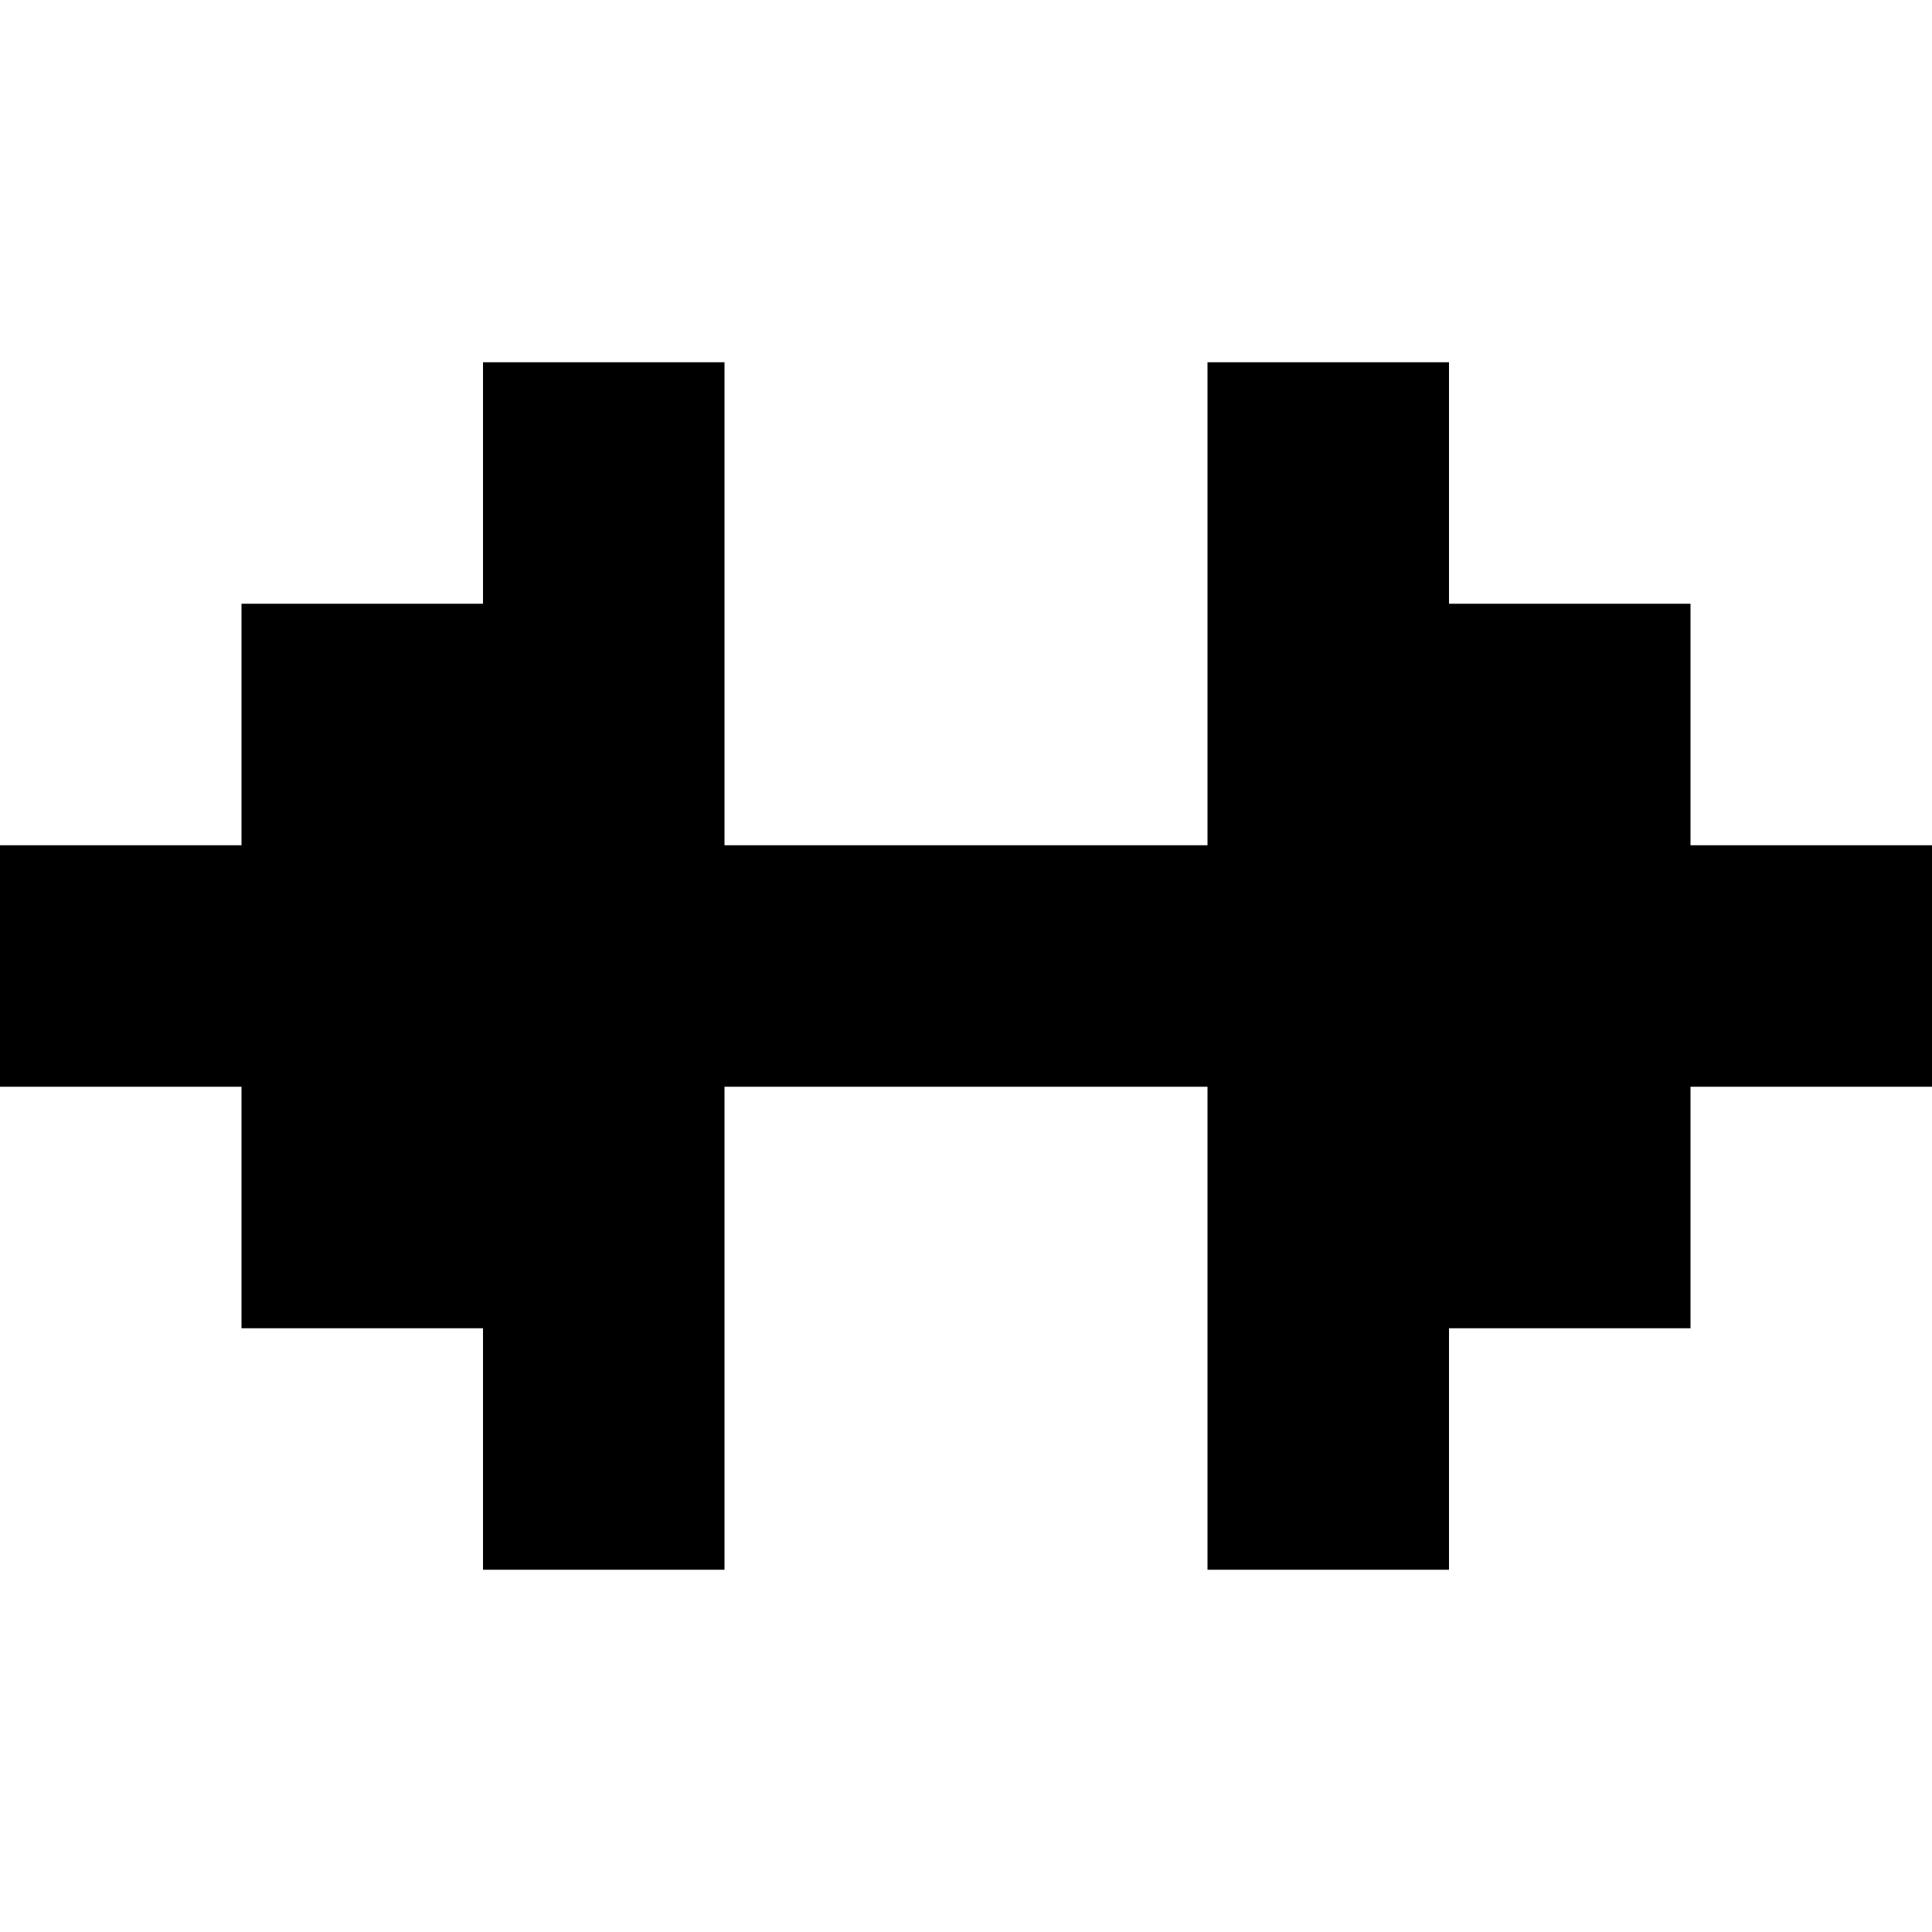
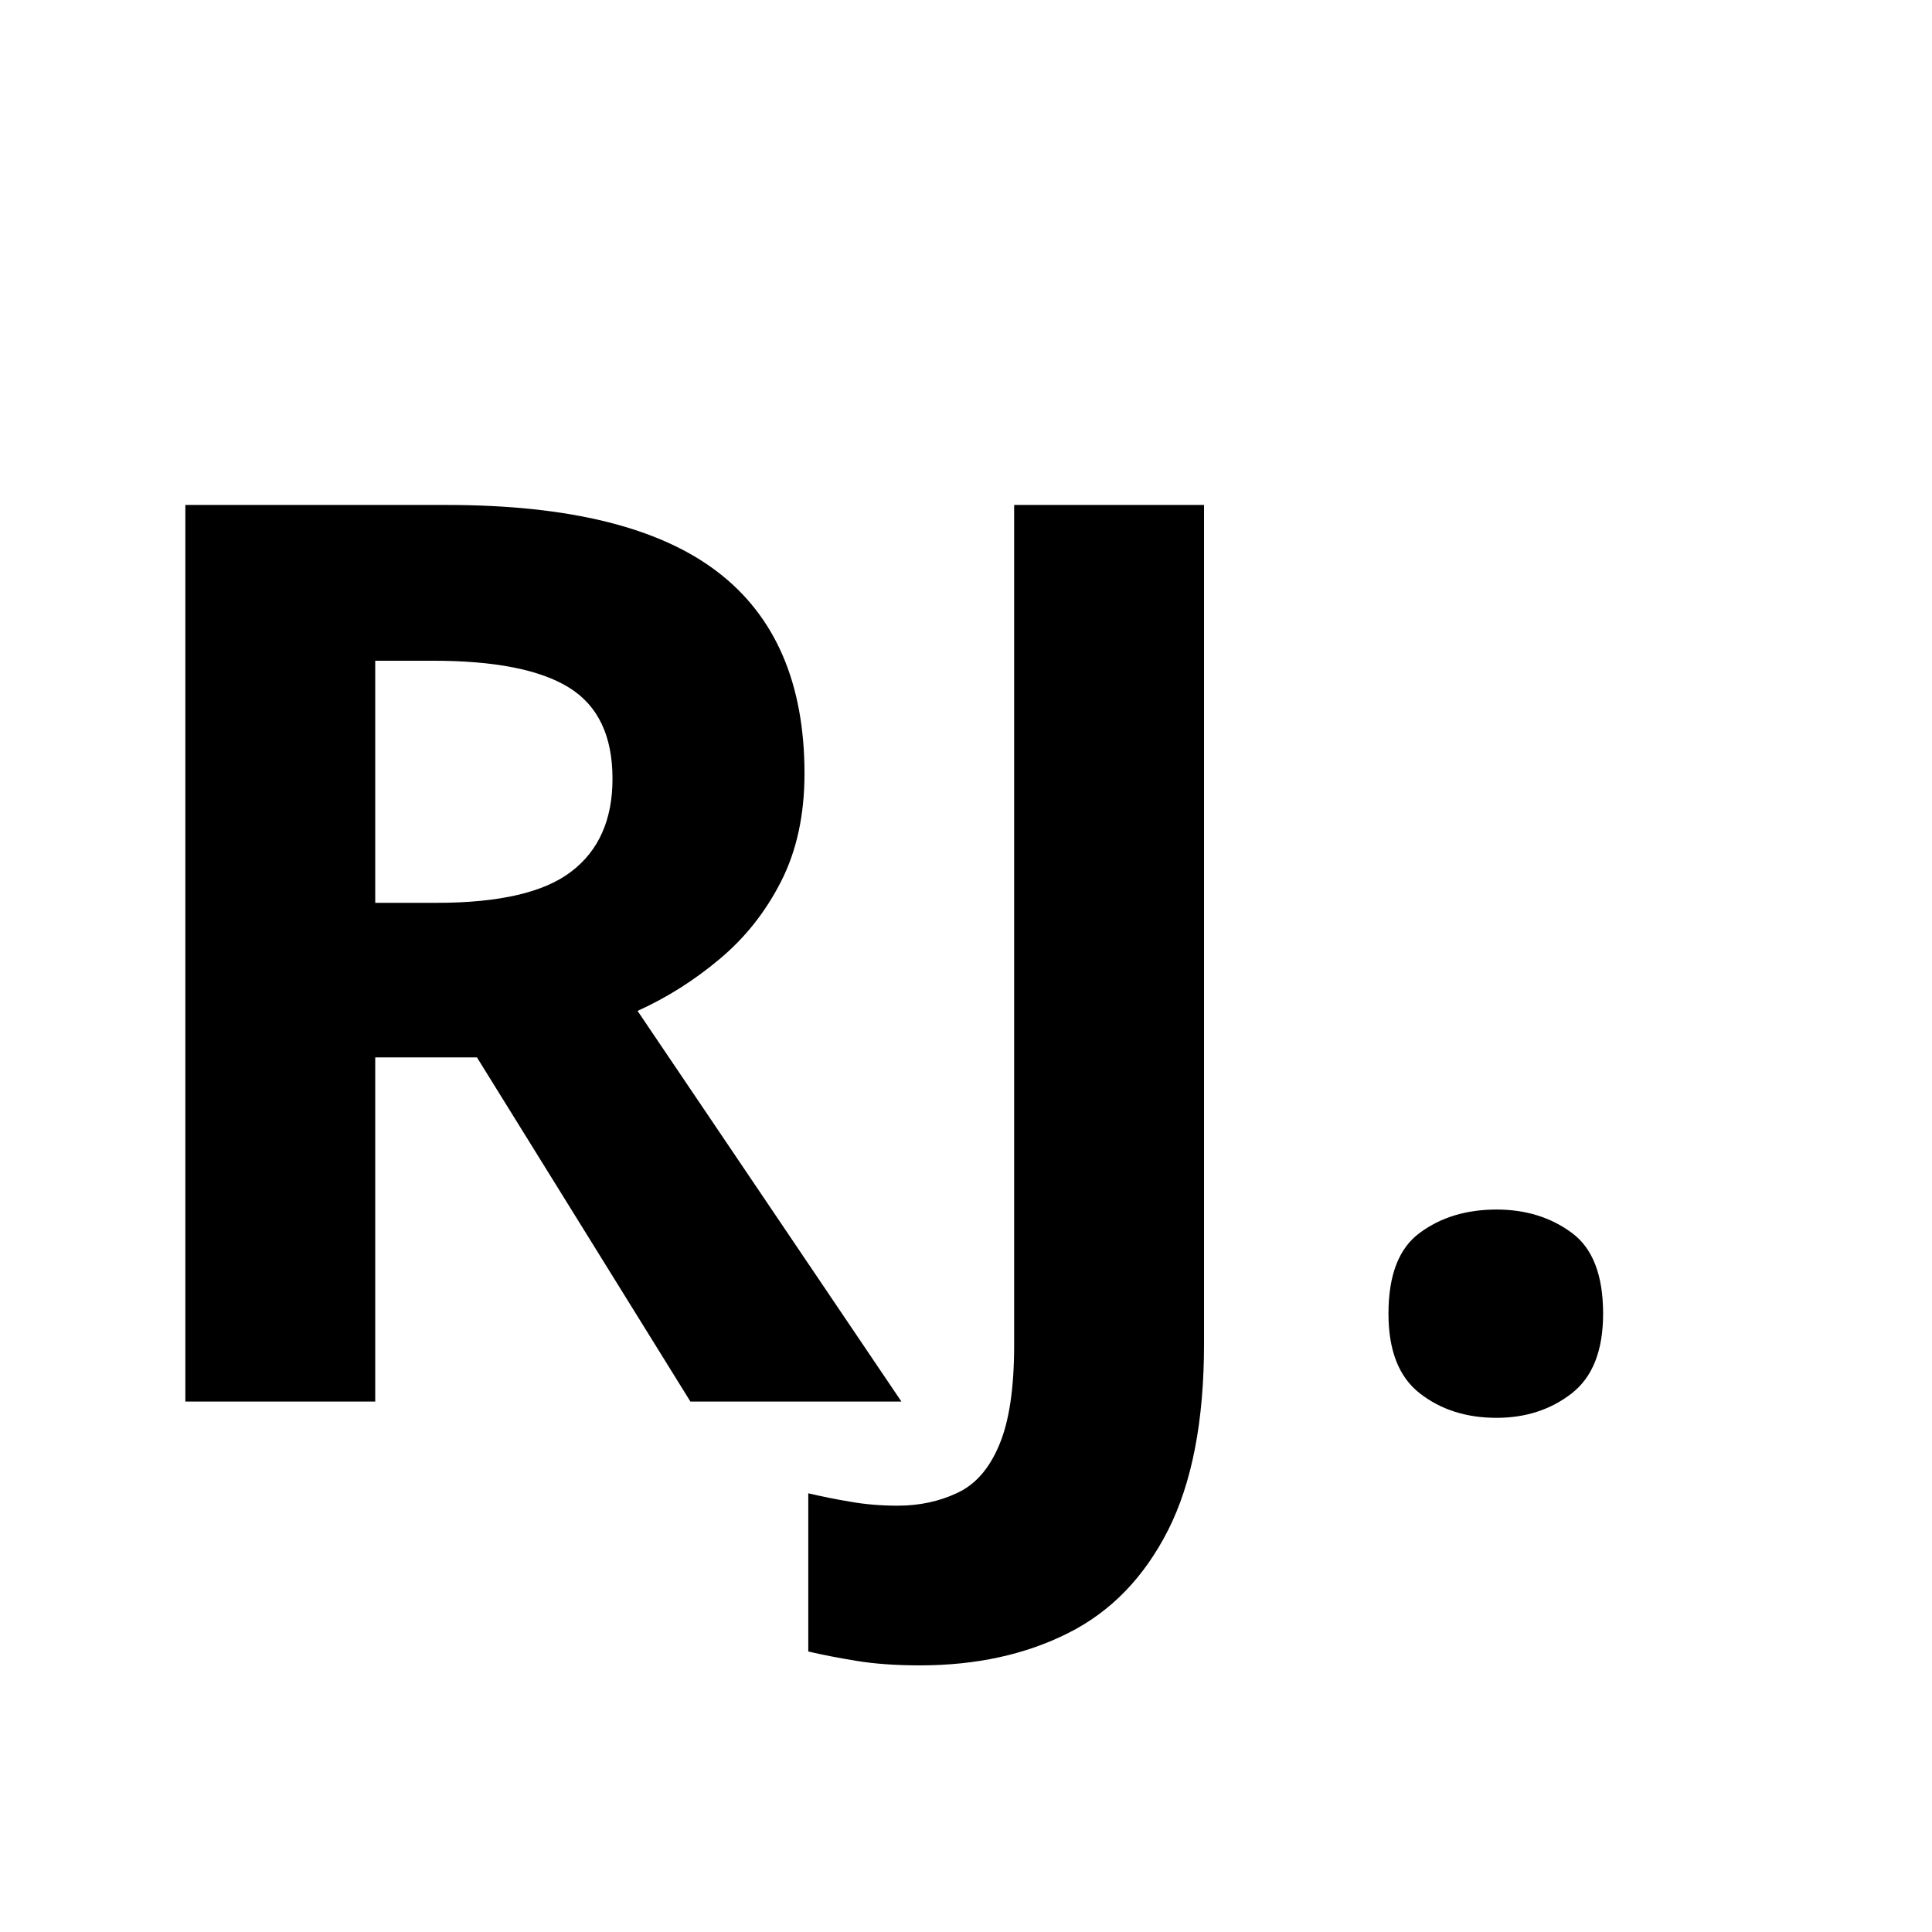
- <svg xmlns="http://www.w3.org/2000/svg" fill="#000000" width="800px" height="800px" viewBox="0 0 32 32" version="1.1">
-   <path d="M32 14v4h-4v4h-4v4h-4v-8h-8v8h-4v-4h-4v-4h-4v-4h4v-4h4v-4h4v8h8v-8h4v4h4v4h4z" />
+ <svg xmlns="http://www.w3.org/2000/svg" width="100" height="100">
+   <g>
+     <text fill="#000000" stroke-width="0" x="222.114" y="182.719" id="svg_1" font-size="24" font-family="'Space Grotesk'" text-anchor="start" xml:space="preserve" stroke="#000" transform="matrix(5.7281 0 0 3.51501 -1272.29 -559.403)" />
+     <text fill="#000000" stroke="#000" stroke-width="0" x="5.91" y="17.682" id="svg_3" font-size="24" font-family="'Space Grotesk'" text-anchor="start" xml:space="preserve" />
+     <text transform="matrix(1 0 0 1 0 0)" style="cursor: move;" font-weight="bold" xml:space="preserve" text-anchor="start" font-family="'Space Grotesk'" font-size="65" id="svg_2" y="72.545" x="3.75" stroke-width="0" stroke="#000" fill="#000000">RJ.</text>
+   </g>
</svg>
